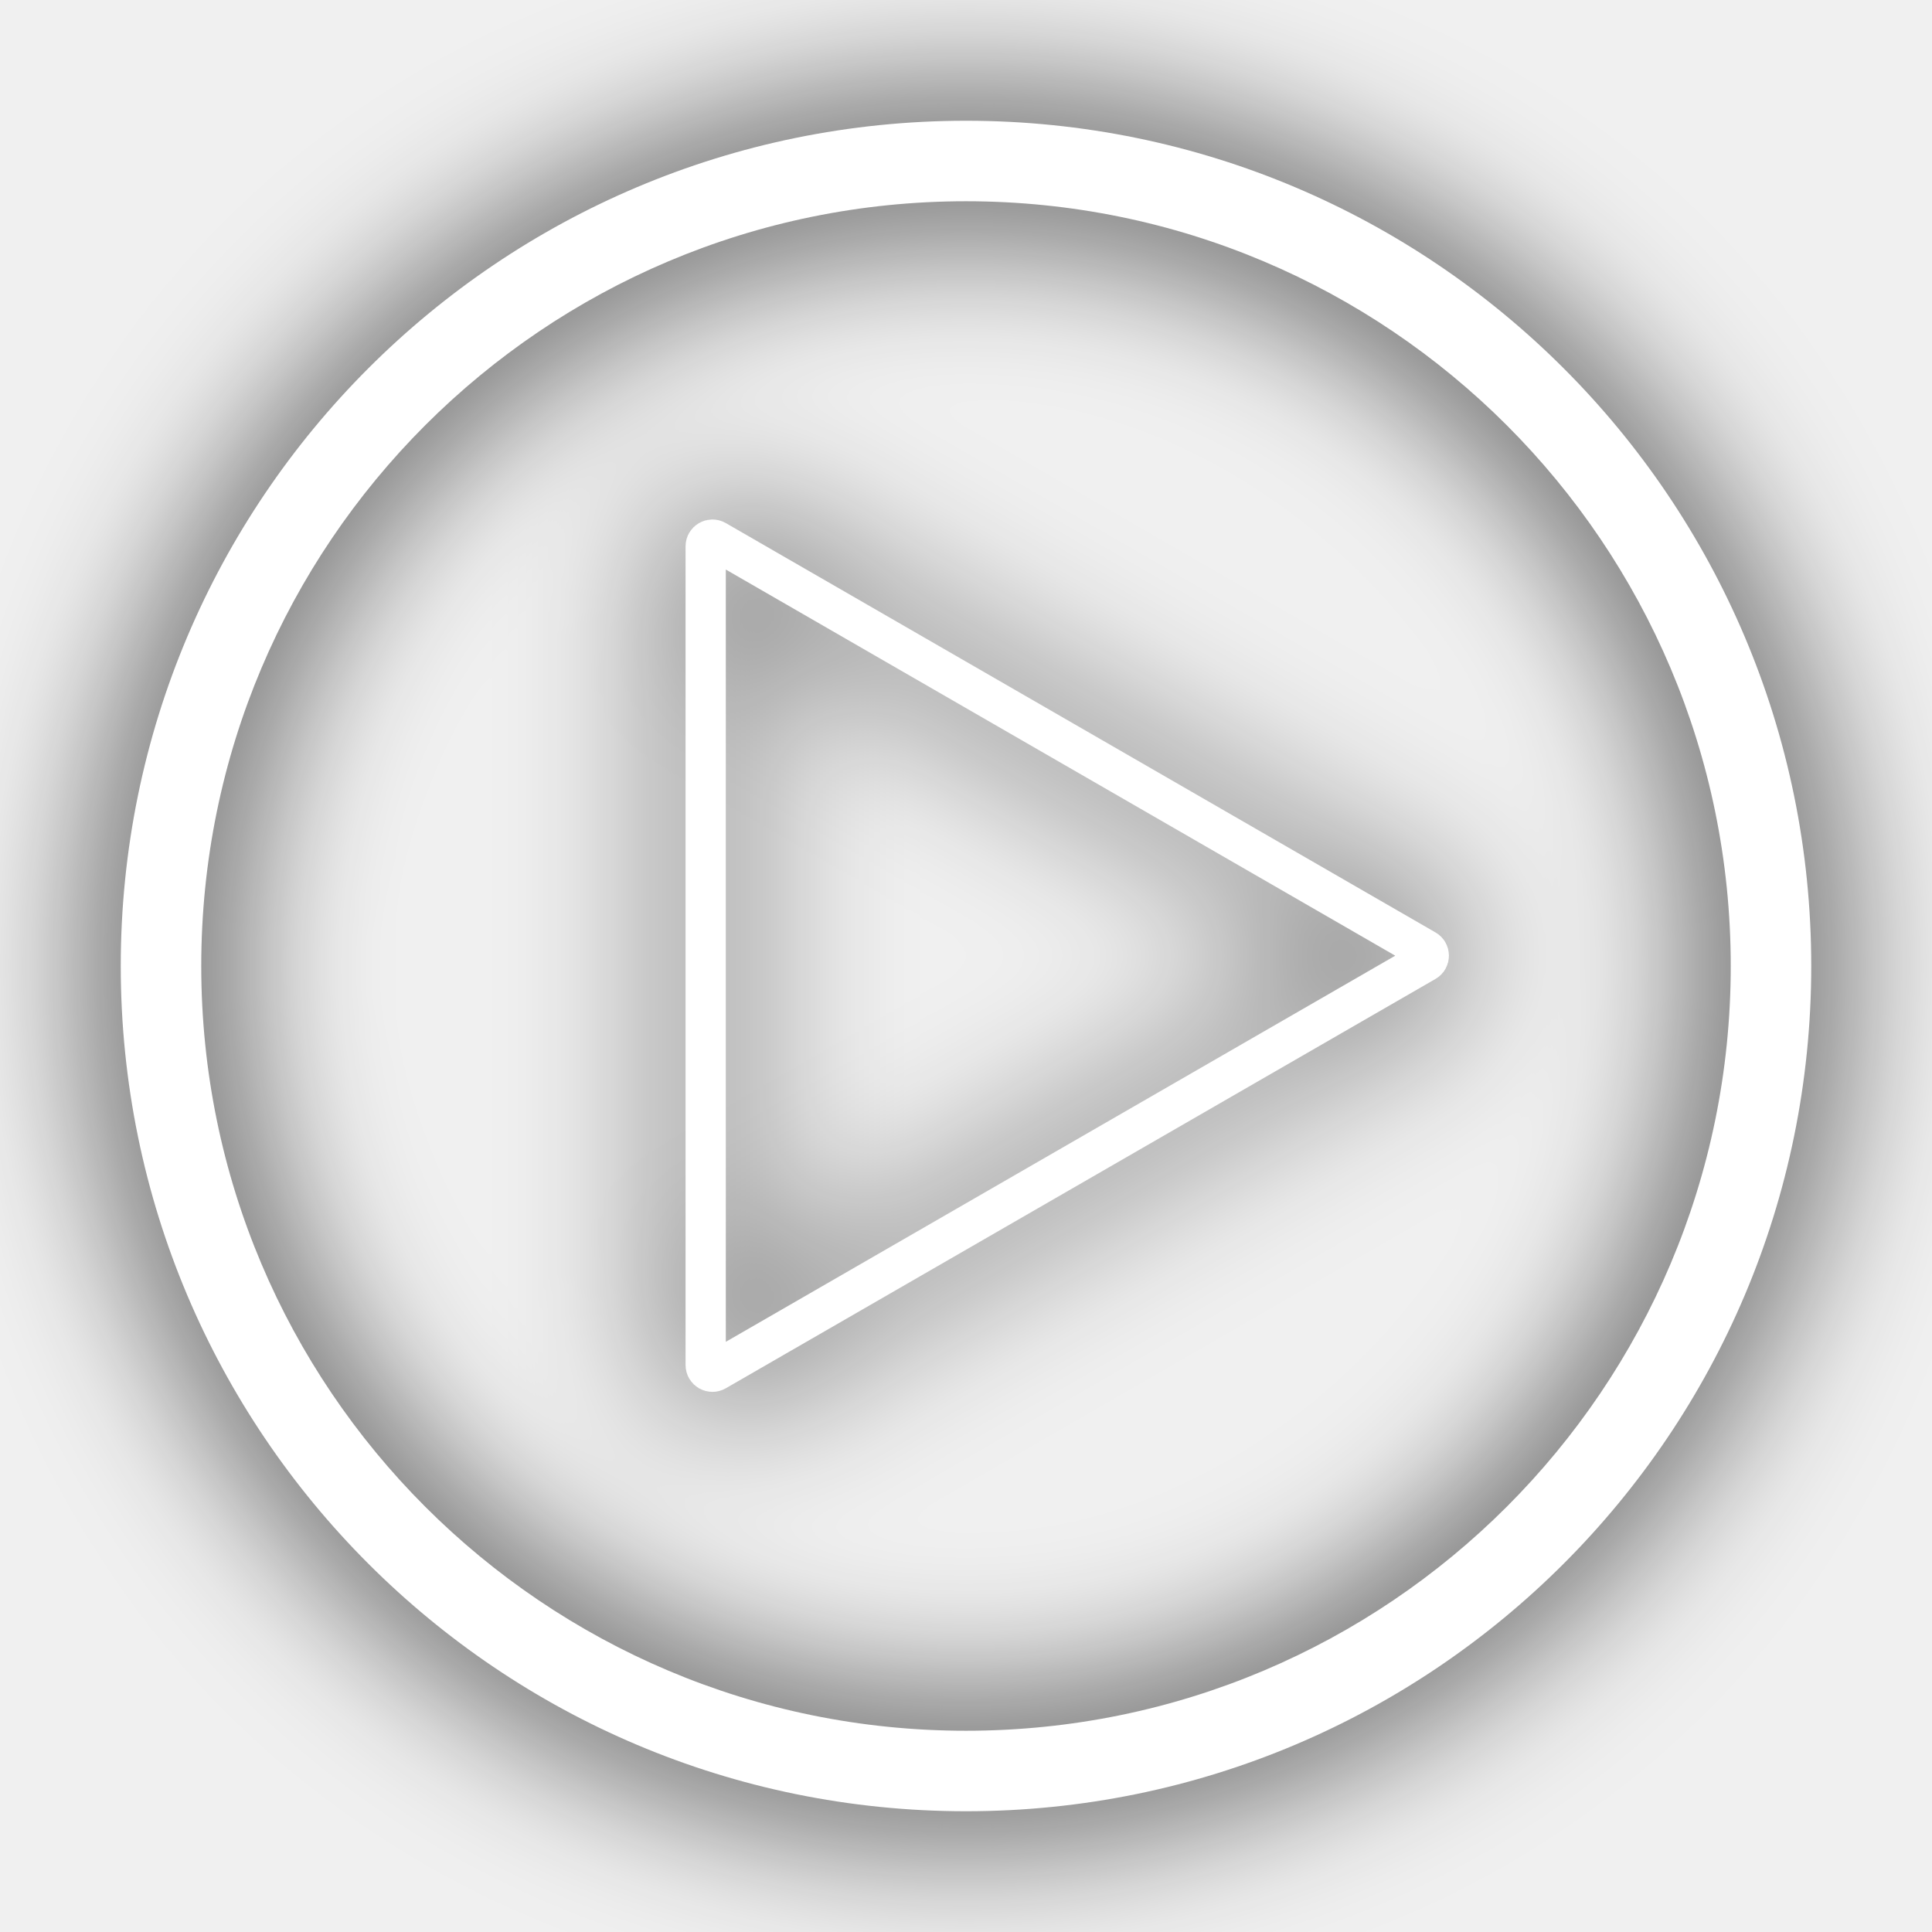
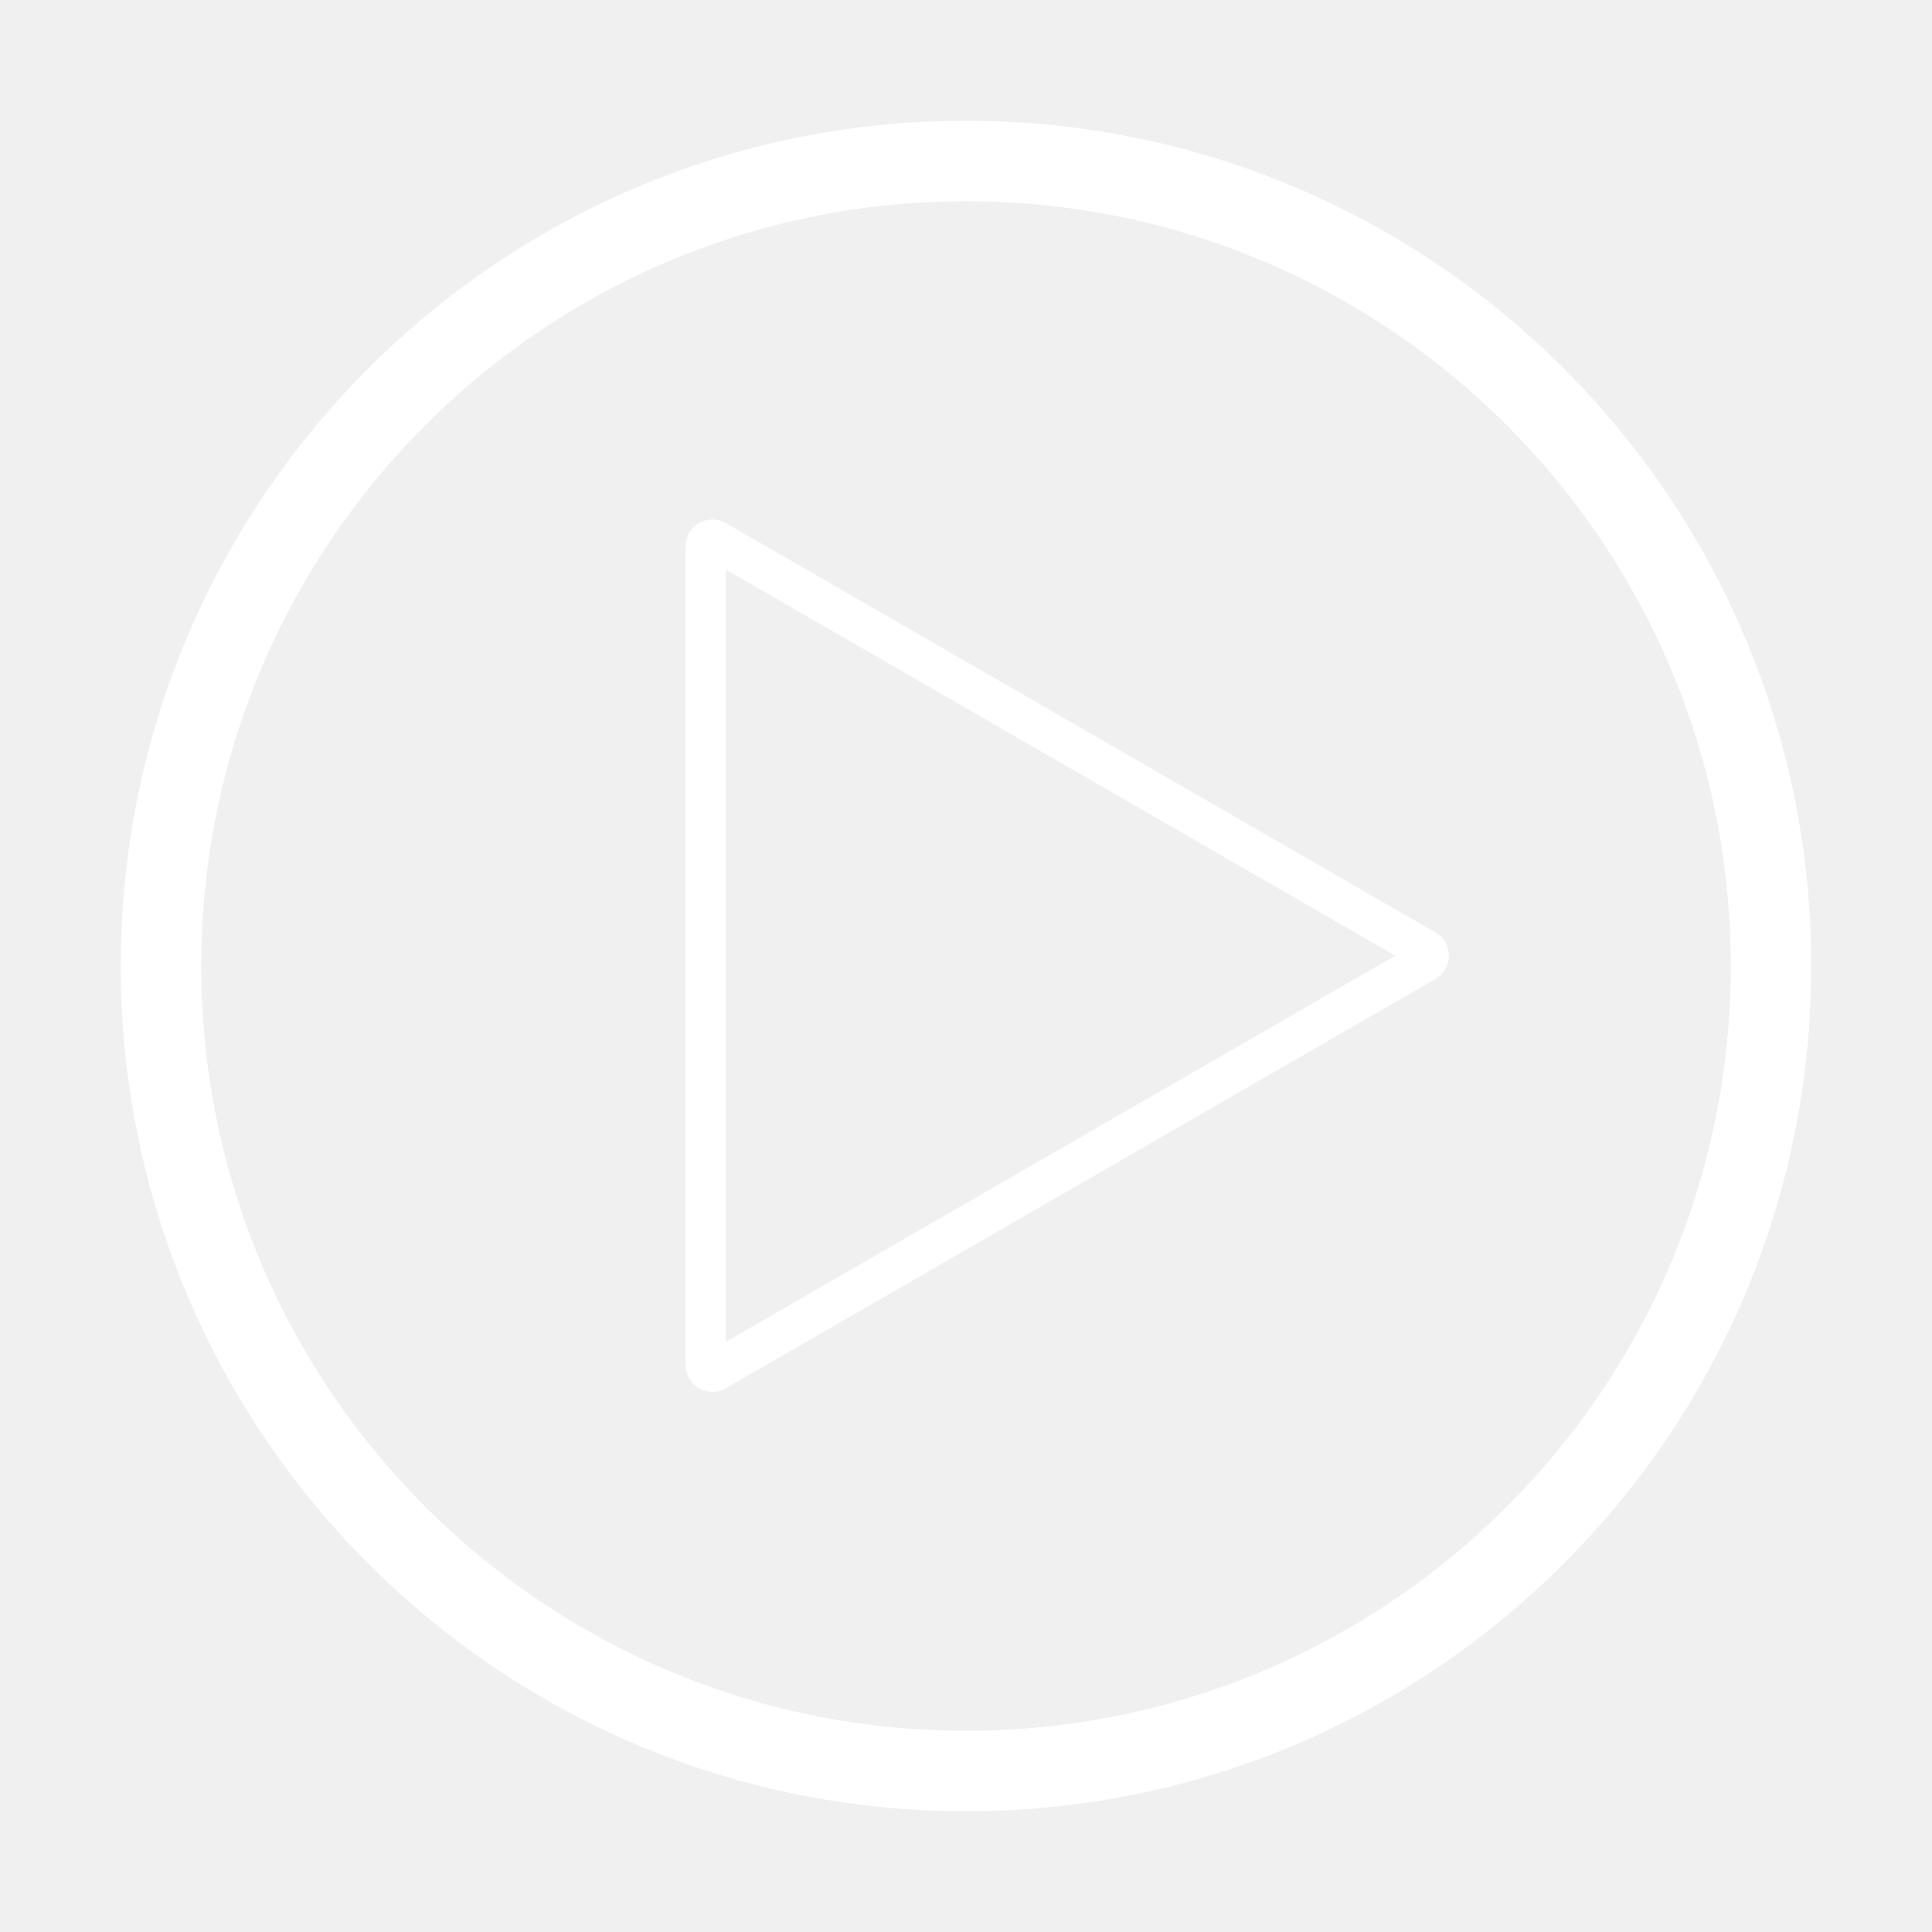
<svg xmlns="http://www.w3.org/2000/svg" width="72" height="72" viewBox="0 0 72 72" fill="none">
-   <g filter="url(#filter0_d)">
+   <g>
    <path d="M53.123 35.399C53.29 35.495 53.29 35.736 53.123 35.832L26.674 51.088C26.507 51.184 26.299 51.064 26.299 50.872L26.299 20.359C26.299 20.167 26.507 20.047 26.674 20.143L53.123 35.399Z" stroke="white" stroke-width="1.5" />
    <path d="M36 64.5C20.26 64.5 7.5 51.74 7.5 36H4.5C4.5 53.397 18.603 67.5 36 67.5V64.5ZM64.5 36C64.5 51.74 51.74 64.5 36 64.5V67.5C53.397 67.5 67.5 53.397 67.5 36H64.5ZM36 7.5C51.74 7.5 64.5 20.26 64.5 36H67.5C67.5 18.603 53.397 4.5 36 4.5V7.5ZM36 4.5C18.603 4.5 4.5 18.603 4.5 36H7.5C7.5 20.26 20.26 7.5 36 7.5V4.5Z" fill="white" />
  </g>
-   <defs>
-     <filter id="filter0_d" x="0" y="0" width="72" height="72" filterUnits="userSpaceOnUse" color-interpolation-filters="sRGB">
-       <feFlood flood-opacity="0" result="BackgroundImageFix" />
-       <feColorMatrix in="SourceAlpha" type="matrix" values="0 0 0 0 0 0 0 0 0 0 0 0 0 0 0 0 0 0 127 0" />
-       <feOffset />
-       <feGaussianBlur stdDeviation="3" />
-       <feColorMatrix type="matrix" values="0 0 0 0 0 0 0 0 0 0 0 0 0 0 0 0 0 0 1 0" />
-       <feBlend mode="normal" in2="BackgroundImageFix" result="effect1_dropShadow" />
-       <feBlend mode="normal" in="SourceGraphic" in2="effect1_dropShadow" result="shape" />
-     </filter>
-   </defs>
</svg>
